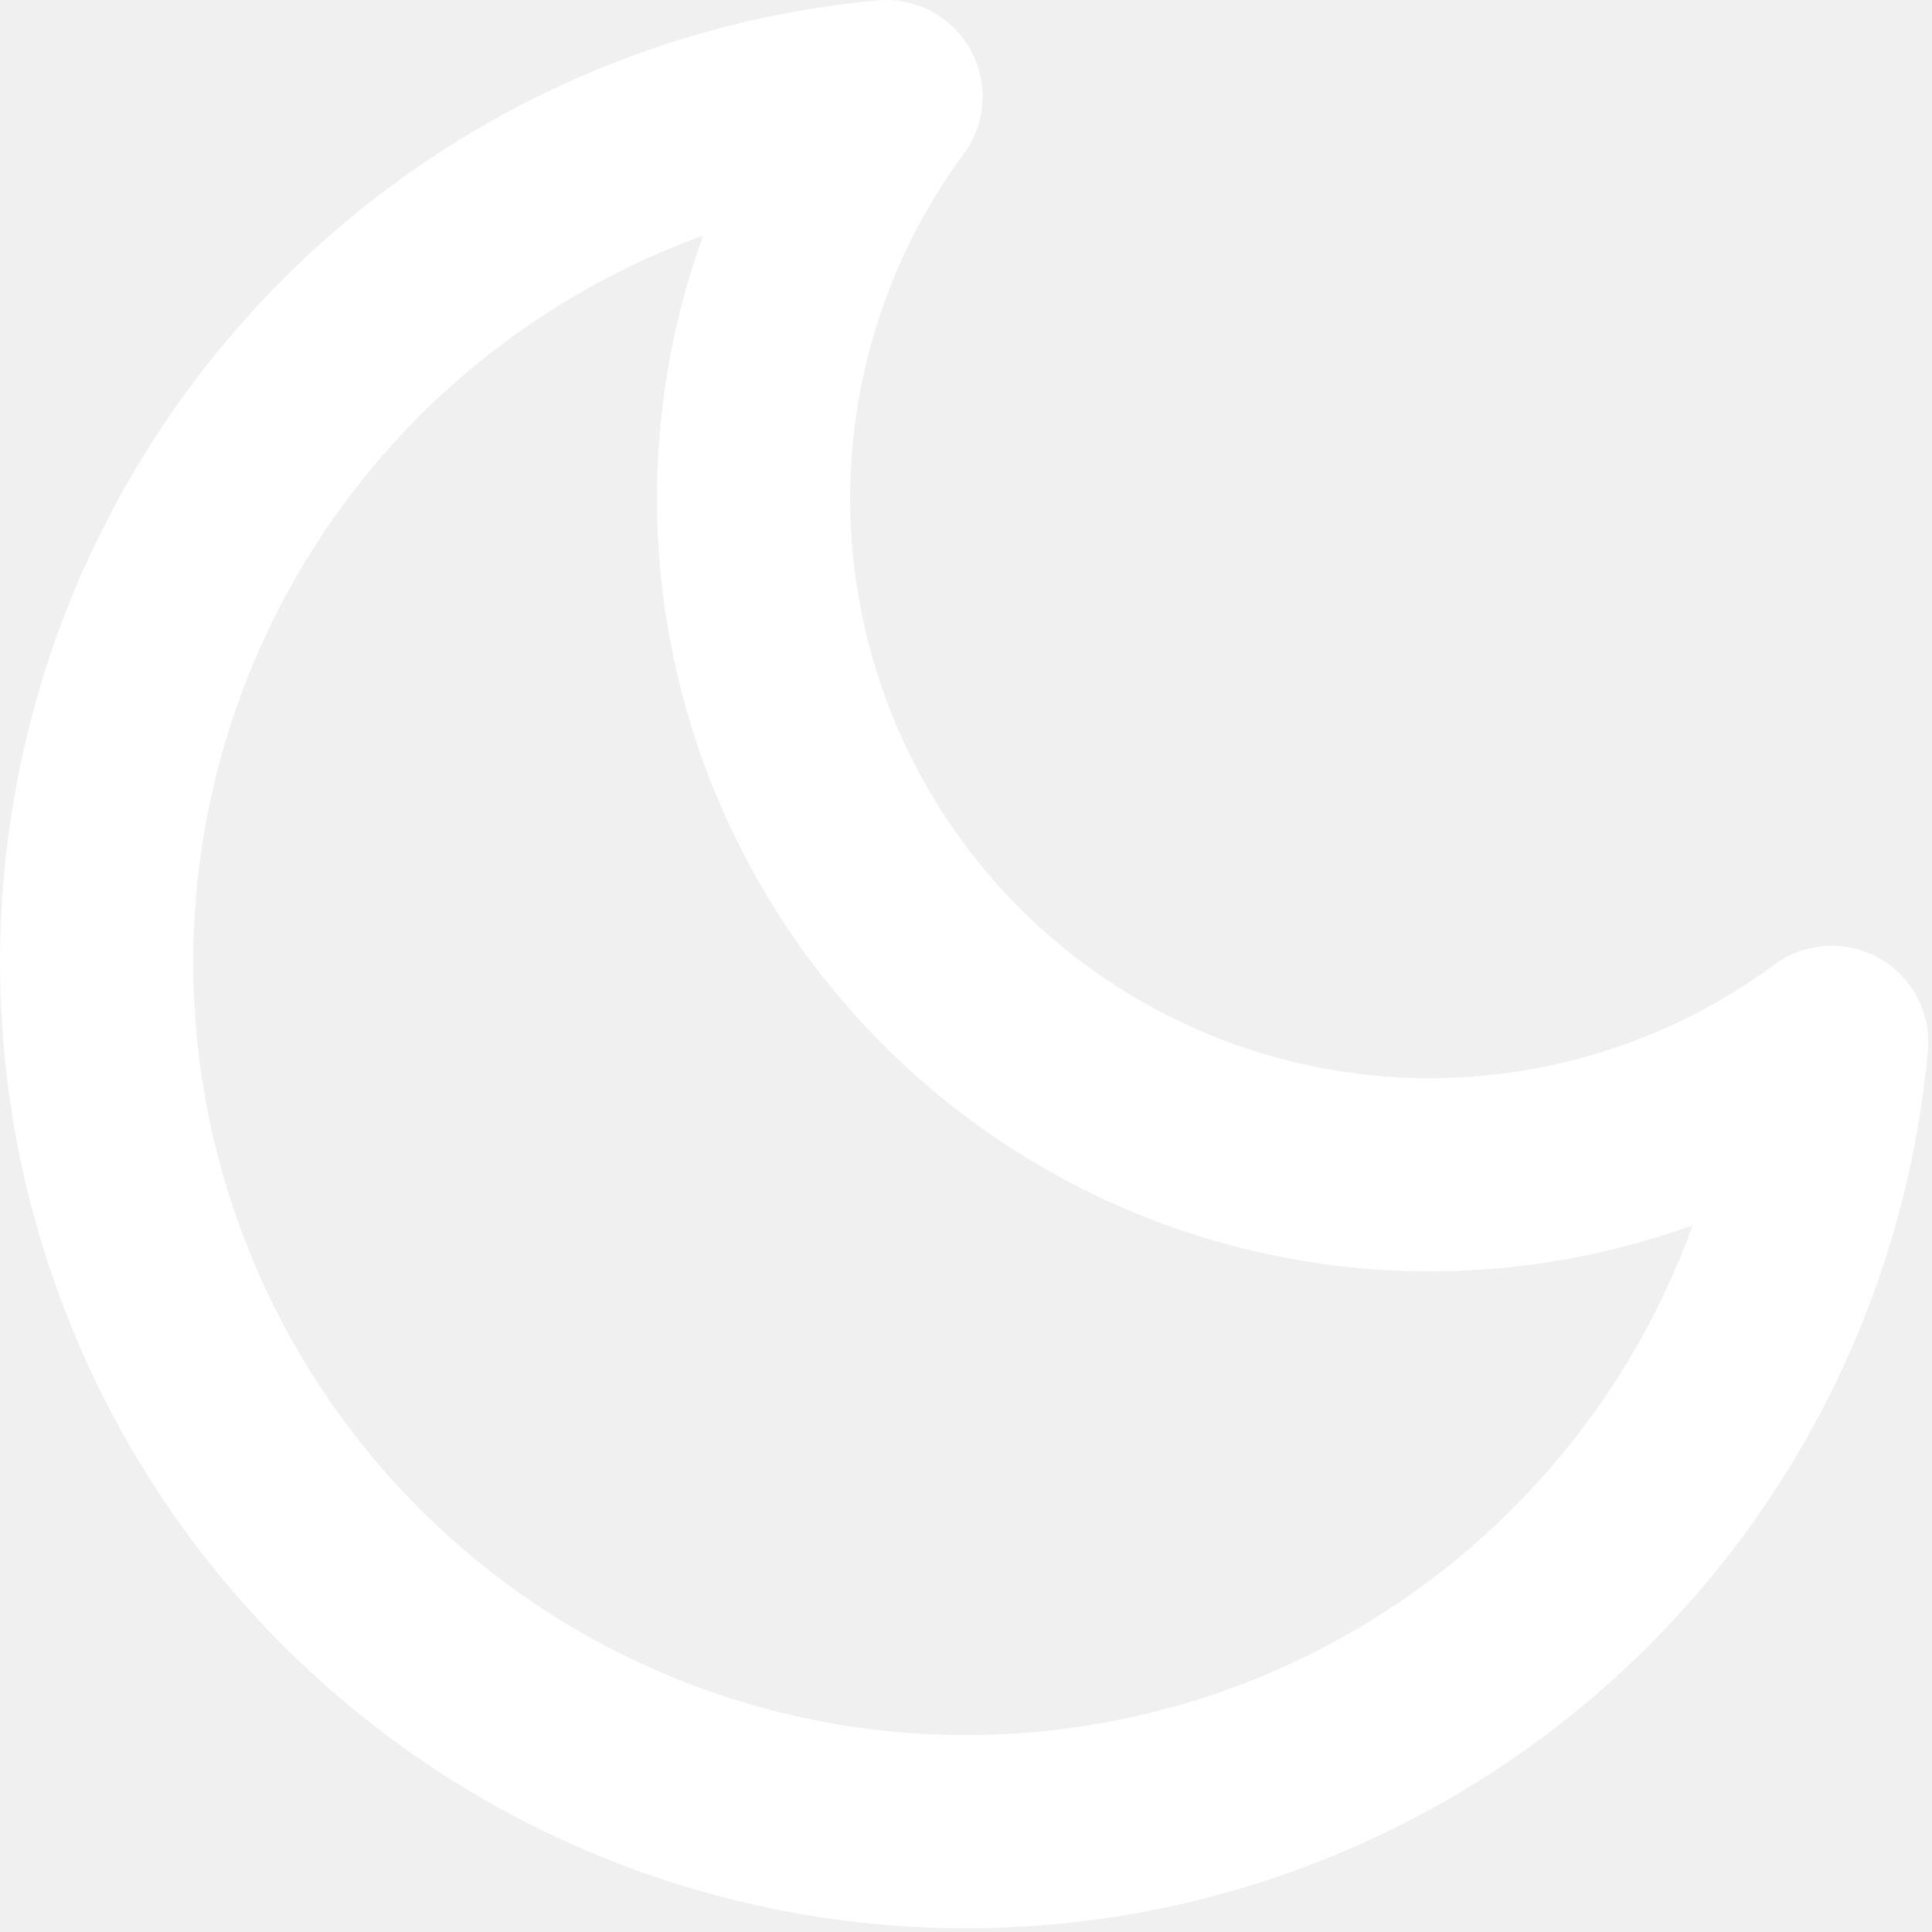
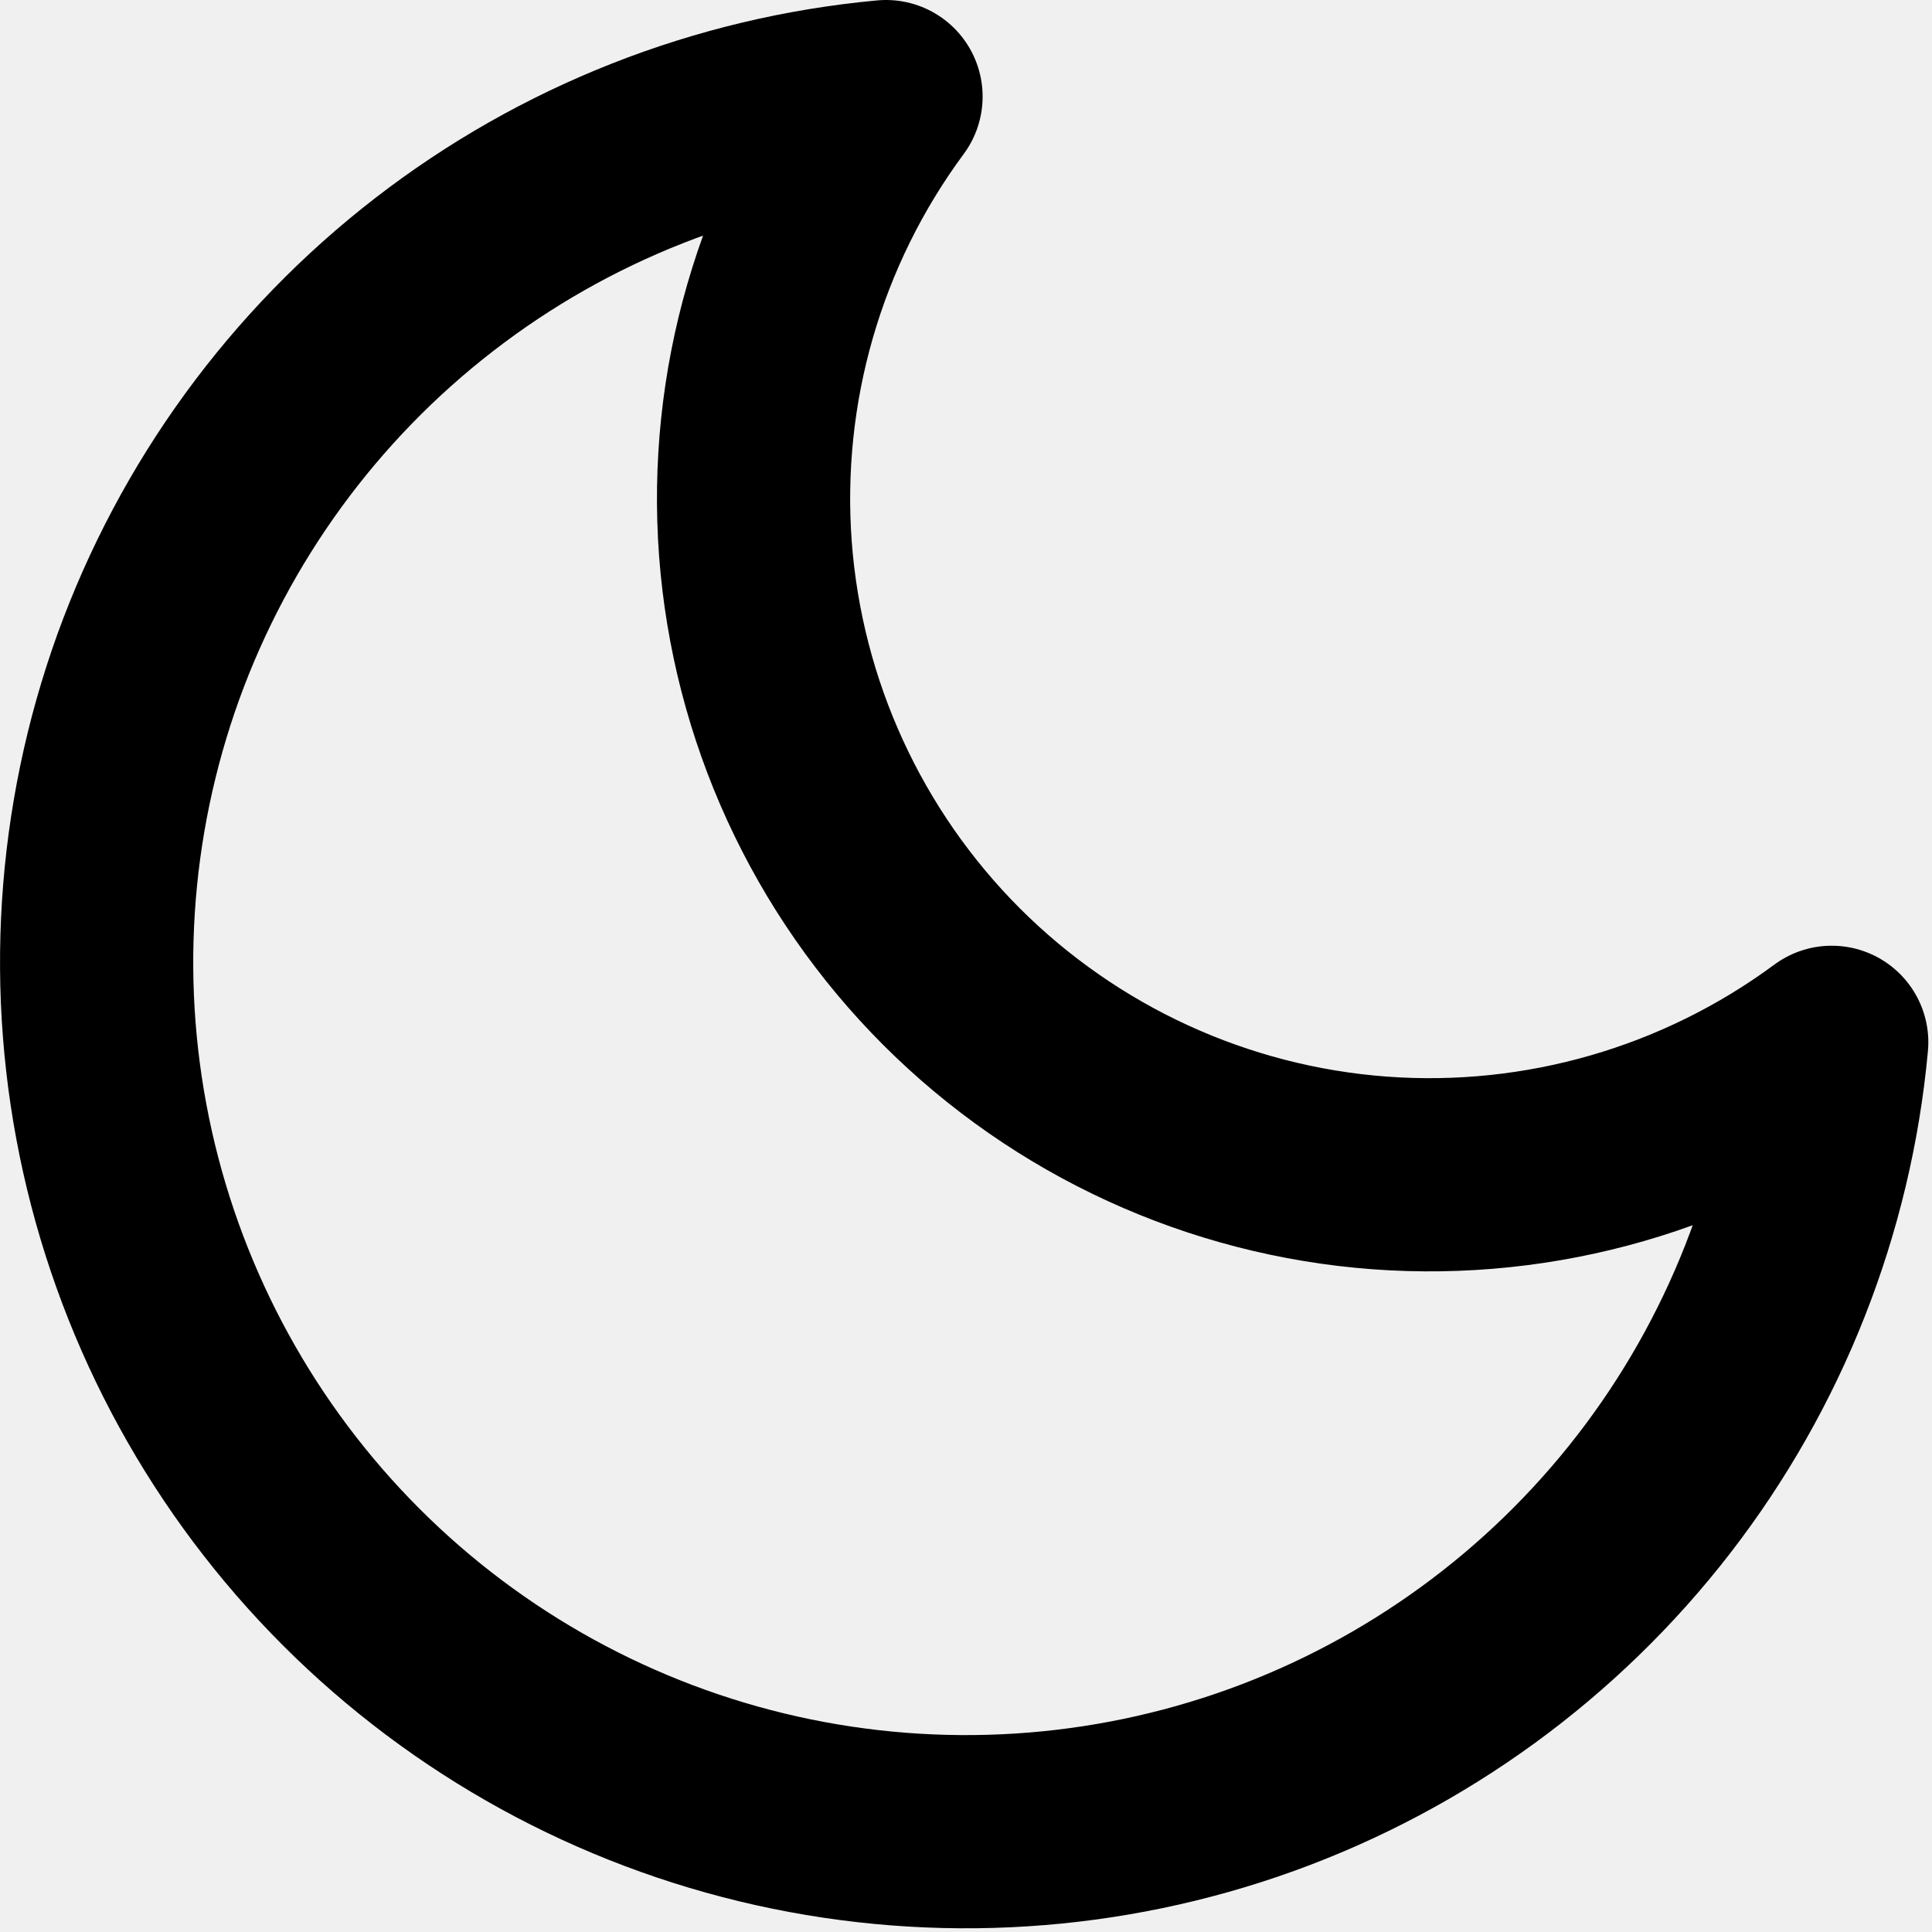
<svg xmlns="http://www.w3.org/2000/svg" width="20" height="20" viewBox="0 0 20 20" fill="none">
-   <path d="M18.962 10.79C18.805 12.492 18.166 14.114 17.12 15.467C16.074 16.819 14.665 17.846 13.057 18.427C11.45 19.007 9.71 19.118 8.041 18.746C6.373 18.374 4.845 17.535 3.636 16.326C2.427 15.117 1.588 13.589 1.216 11.921C0.844 10.252 0.955 8.512 1.535 6.904C2.116 5.297 3.143 3.887 4.495 2.842C5.847 1.796 7.47 1.157 9.172 1C8.175 2.348 7.696 4.009 7.82 5.681C7.945 7.353 8.666 8.925 9.851 10.111C11.037 11.296 12.608 12.017 14.28 12.142C15.952 12.266 17.613 11.787 18.962 10.79V10.79Z" stroke="white" stroke-width="2" stroke-linecap="round" stroke-linejoin="round" />
+   <path d="M18.962 10.79C18.805 12.492 18.166 14.114 17.12 15.467C16.074 16.819 14.665 17.846 13.057 18.427C11.45 19.007 9.71 19.118 8.041 18.746C6.373 18.374 4.845 17.535 3.636 16.326C2.427 15.117 1.588 13.589 1.216 11.921C0.844 10.252 0.955 8.512 1.535 6.904C2.116 5.297 3.143 3.887 4.495 2.842C5.847 1.796 7.47 1.157 9.172 1C8.175 2.348 7.696 4.009 7.82 5.681C7.945 7.353 8.666 8.925 9.851 10.111C11.037 11.296 12.608 12.017 14.28 12.142C15.952 12.266 17.613 11.787 18.962 10.79V10.79Z" stroke="black" stroke-width="2" stroke-linecap="round" stroke-linejoin="round" />
</svg>
